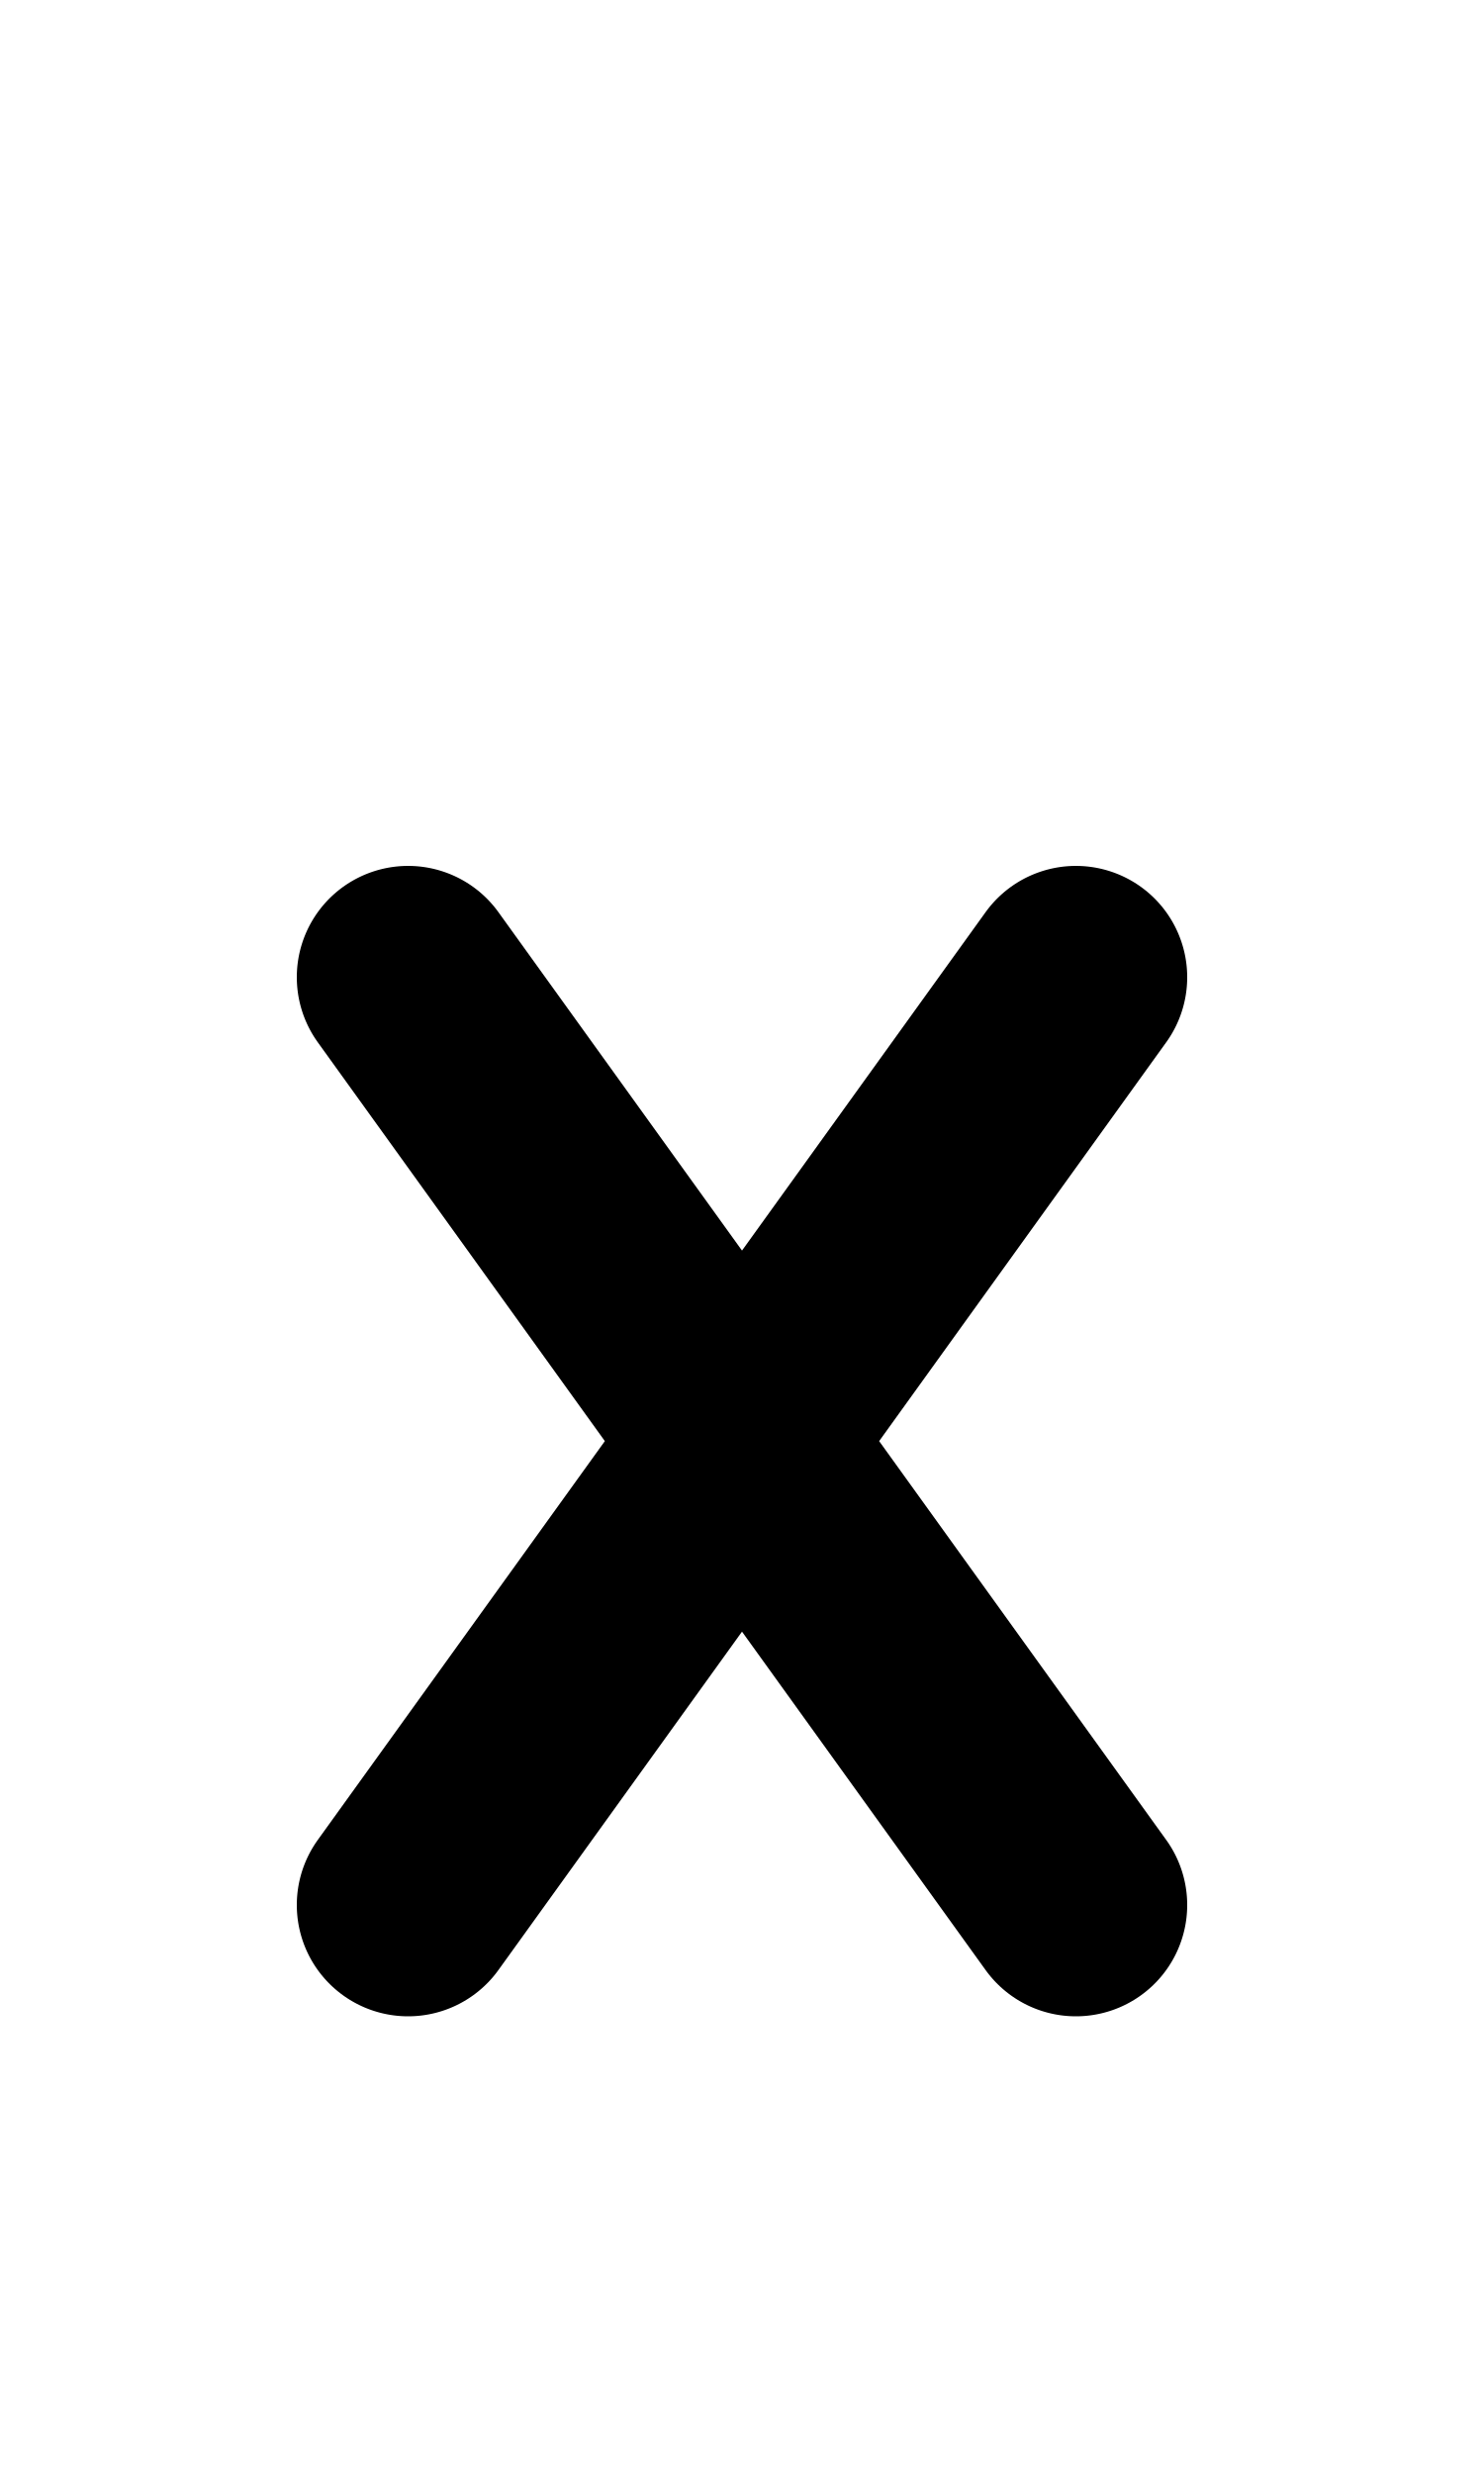
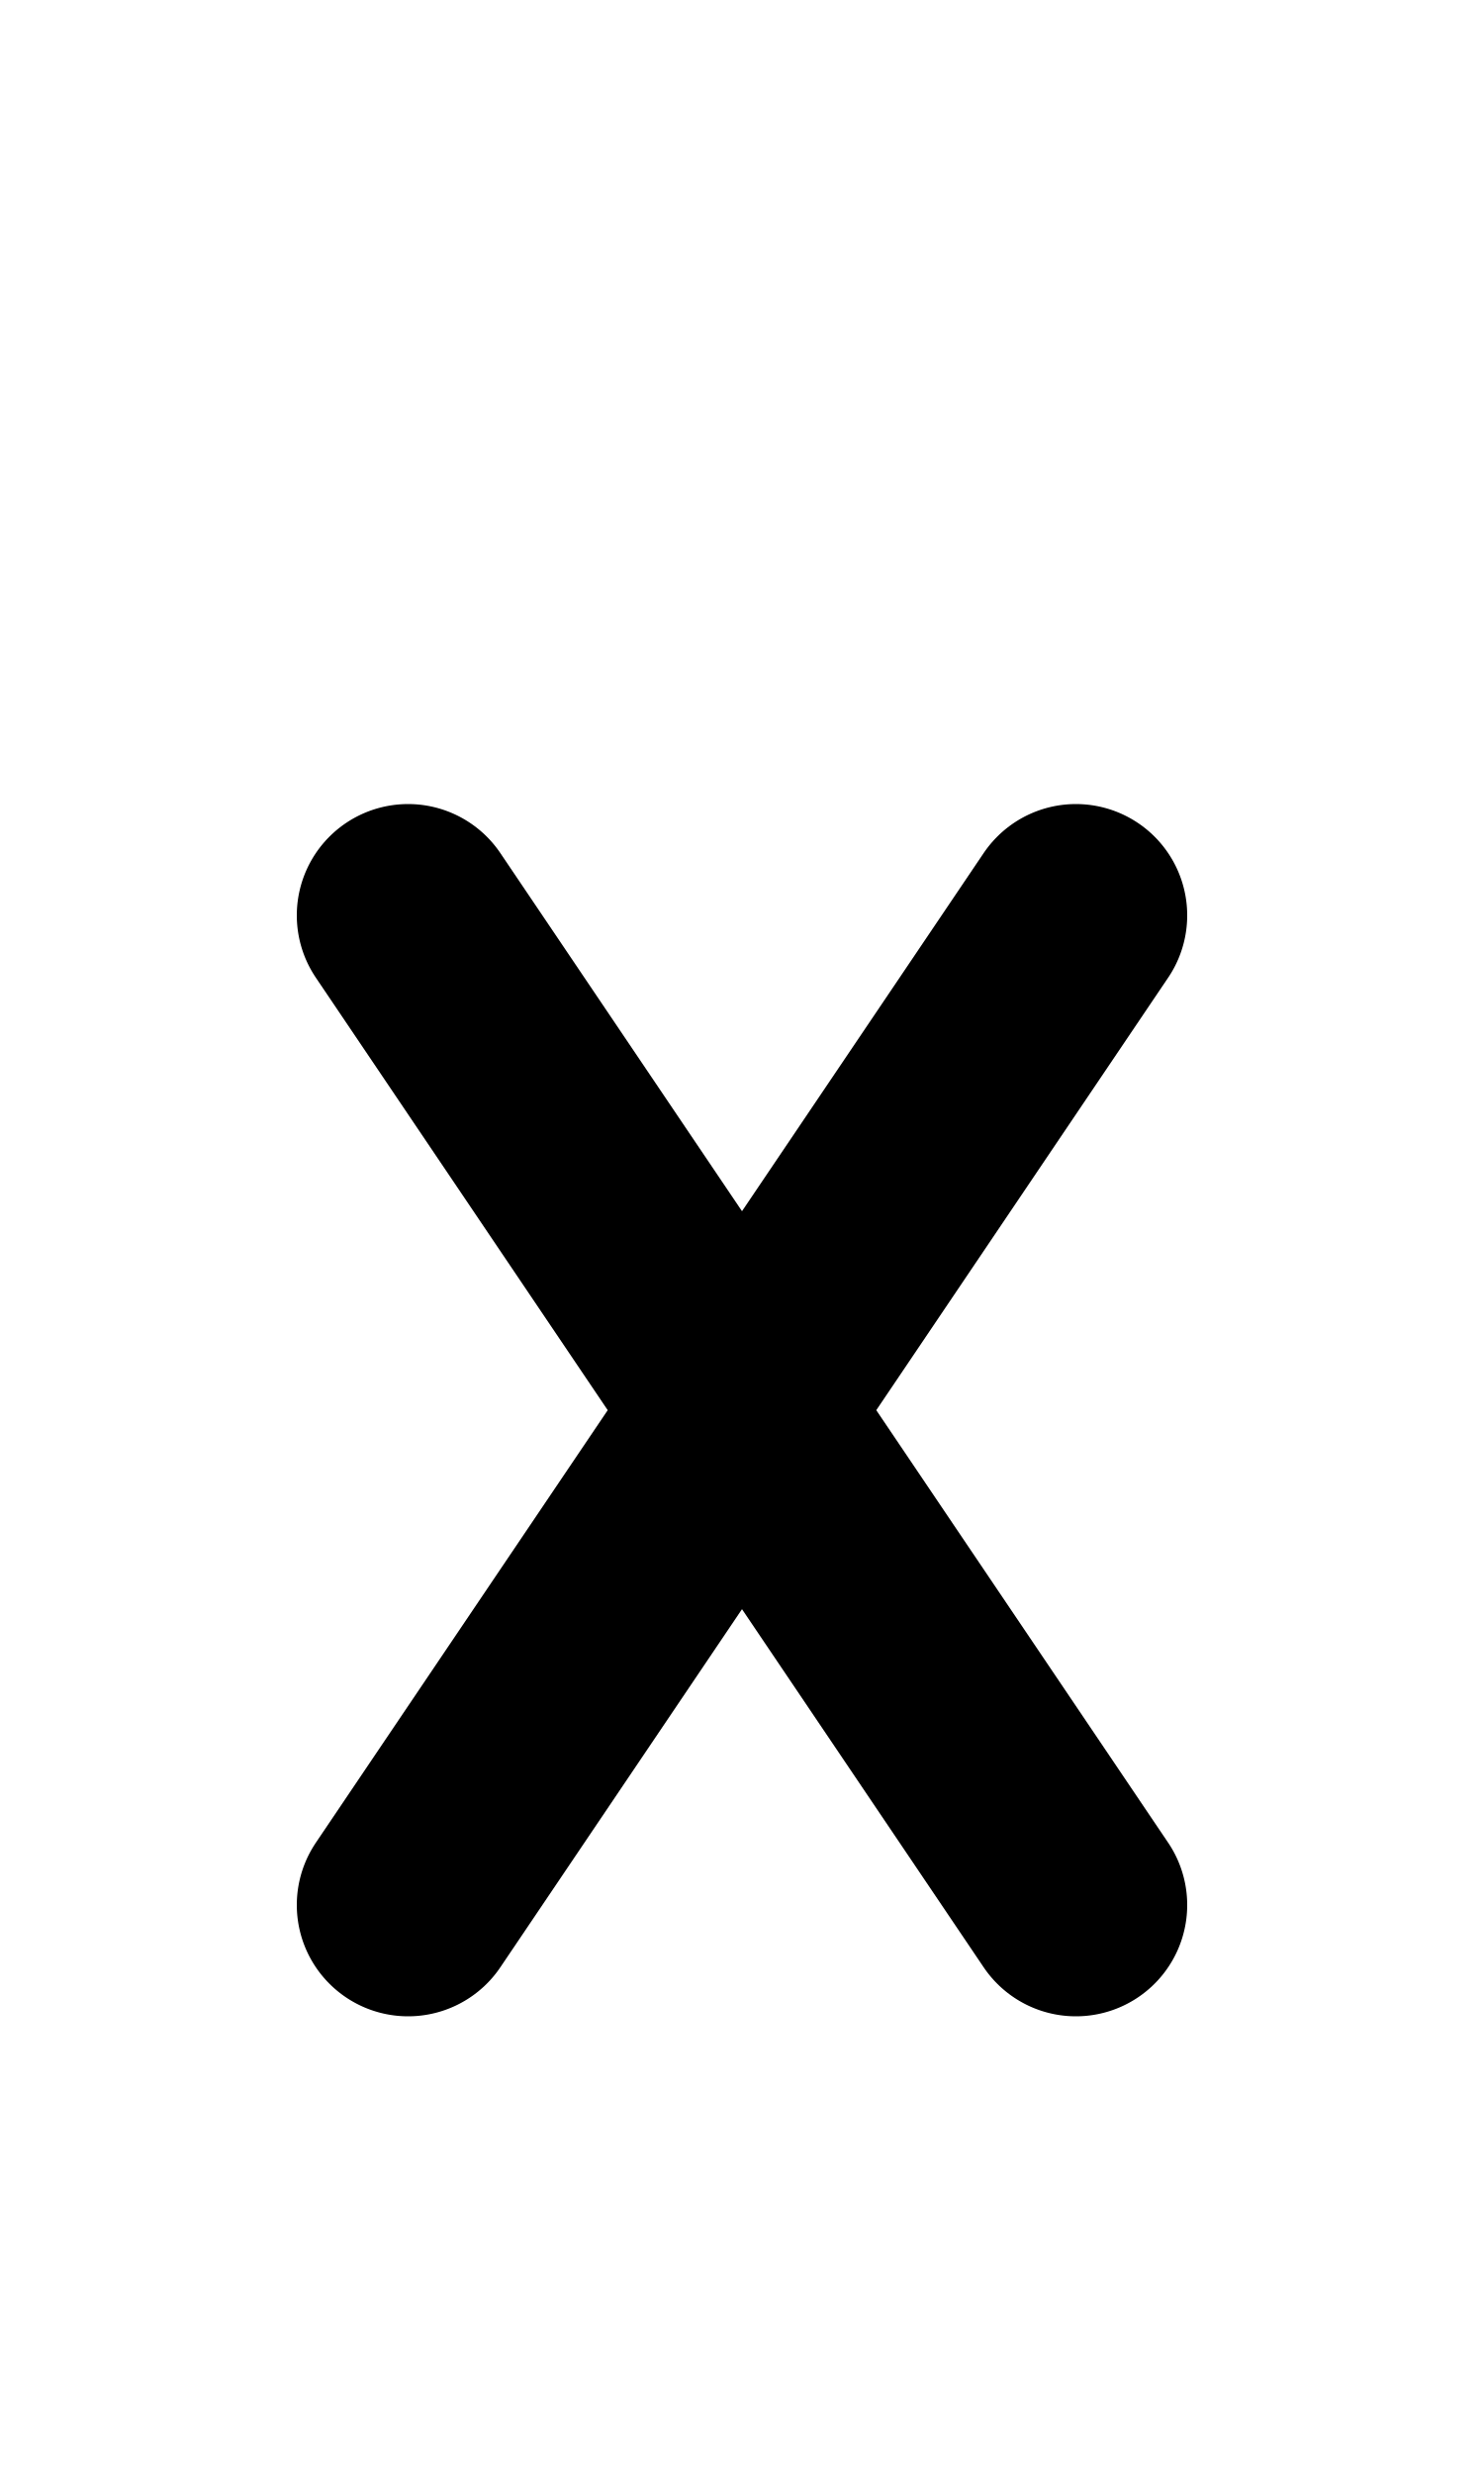
- <svg xmlns="http://www.w3.org/2000/svg" viewBox="0 0 600.000 1000">
-   <path d="M 399.137 797.182 L 399.815 798.054 L 400.514 798.909 L 401.234 799.747 L 401.974 800.566 L 402.734 801.368 L 403.514 802.150 L 404.312 802.913 L 405.129 803.656 L 405.964 804.379 L 406.817 805.081 L 407.686 805.762 L 408.572 806.422 L 409.474 807.060 L 410.391 807.675 L 411.323 808.267 L 412.269 808.837 L 413.229 809.383 L 414.202 809.906 L 415.188 810.404 L 416.185 810.878 L 417.194 811.327 L 418.214 811.752 L 419.244 812.151 L 420.283 812.525 L 421.331 812.874 L 422.387 813.196 L 423.451 813.493 L 424.522 813.763 L 425.599 814.007 L 426.682 814.225 L 427.770 814.415 L 428.862 814.579 L 429.958 814.717 L 431.057 814.827 L 432.158 814.910 L 433.261 814.966 L 434.365 814.996 L 435.469 814.998 L 436.574 814.972 L 437.677 814.920 L 438.778 814.841 L 439.878 814.735 L 440.974 814.602 L 442.067 814.442 L 443.155 814.255 L 444.239 814.041 L 445.317 813.801 L 446.389 813.535 L 447.454 813.242 L 448.511 812.924 L 449.561 812.579 L 450.601 812.209 L 451.632 811.813 L 452.653 811.393 L 453.664 810.947 L 454.663 810.477 L 455.651 809.982 L 456.626 809.463 L 457.588 808.920 L 458.536 808.354 L 459.470 807.765 L 460.390 807.153 L 461.294 806.519 L 462.182 805.863 L 463.054 805.185 L 463.909 804.486 L 464.747 803.766 L 465.566 803.026 L 466.368 802.266 L 467.150 801.486 L 467.913 800.688 L 468.656 799.871 L 469.379 799.036 L 470.081 798.183 L 470.762 797.314 L 471.422 796.428 L 472.060 795.526 L 472.675 794.609 L 473.267 793.677 L 473.837 792.731 L 474.383 791.771 L 474.906 790.798 L 475.404 789.812 L 475.878 788.815 L 476.327 787.806 L 476.752 786.786 L 477.151 785.756 L 477.525 784.717 L 477.874 783.669 L 478.196 782.613 L 478.493 781.549 L 478.763 780.478 L 479.007 779.401 L 479.225 778.318 L 479.415 777.230 L 479.579 776.138 L 479.717 775.042 L 479.827 773.943 L 479.910 772.842 L 479.966 771.739 L 479.996 770.635 L 479.998 769.531 L 479.972 768.426 L 479.920 767.323 L 479.841 766.222 L 479.735 765.122 L 479.602 764.026 L 479.442 762.933 L 479.255 761.845 L 479.041 760.761 L 478.801 759.683 L 478.535 758.611 L 478.242 757.546 L 477.924 756.489 L 477.579 755.439 L 477.209 754.399 L 476.813 753.368 L 476.393 752.347 L 475.947 751.336 L 475.477 750.337 L 474.982 749.349 L 474.463 748.374 L 473.920 747.412 L 473.354 746.464 L 472.765 745.530 L 472.153 744.610 L 471.519 743.706 L 355.451 582.500 L 471.519 421.294 L 472.153 420.390 L 472.765 419.470 L 473.354 418.536 L 473.920 417.588 L 474.463 416.626 L 474.982 415.651 L 475.477 414.663 L 475.947 413.664 L 476.393 412.653 L 476.813 411.632 L 477.209 410.601 L 477.579 409.561 L 477.924 408.511 L 478.242 407.454 L 478.535 406.389 L 478.801 405.317 L 479.041 404.239 L 479.255 403.155 L 479.442 402.067 L 479.602 400.974 L 479.735 399.878 L 479.841 398.778 L 479.920 397.677 L 479.972 396.574 L 479.998 395.469 L 479.996 394.365 L 479.966 393.261 L 479.910 392.158 L 479.827 391.057 L 479.717 389.958 L 479.579 388.862 L 479.415 387.770 L 479.225 386.682 L 479.007 385.599 L 478.763 384.522 L 478.493 383.451 L 478.196 382.387 L 477.874 381.331 L 477.525 380.283 L 477.151 379.244 L 476.752 378.214 L 476.327 377.194 L 475.878 376.185 L 475.404 375.188 L 474.906 374.202 L 474.383 373.229 L 473.837 372.269 L 473.267 371.323 L 472.675 370.391 L 472.060 369.474 L 471.422 368.572 L 470.762 367.686 L 470.081 366.817 L 469.379 365.964 L 468.656 365.129 L 467.913 364.312 L 467.150 363.514 L 466.368 362.734 L 465.566 361.974 L 464.747 361.234 L 463.909 360.514 L 463.054 359.815 L 462.182 359.137 L 461.294 358.481 L 460.390 357.847 L 459.470 357.235 L 458.536 356.646 L 457.588 356.080 L 456.626 355.537 L 455.651 355.018 L 454.663 354.523 L 453.664 354.053 L 452.653 353.607 L 451.632 353.187 L 450.601 352.791 L 449.561 352.421 L 448.511 352.076 L 447.454 351.758 L 446.389 351.465 L 445.317 351.199 L 444.239 350.959 L 443.155 350.745 L 442.067 350.558 L 440.974 350.398 L 439.878 350.265 L 438.778 350.159 L 437.677 350.080 L 436.574 350.028 L 435.469 350.002 L 434.365 350.004 L 433.261 350.034 L 432.158 350.090 L 431.057 350.173 L 429.958 350.283 L 428.862 350.421 L 427.770 350.585 L 426.682 350.775 L 425.599 350.993 L 424.522 351.237 L 423.451 351.507 L 422.387 351.804 L 421.331 352.126 L 420.283 352.475 L 419.244 352.849 L 418.214 353.248 L 417.194 353.673 L 416.185 354.122 L 415.188 354.596 L 414.202 355.094 L 413.229 355.617 L 412.269 356.163 L 411.323 356.733 L 410.391 357.325 L 409.474 357.940 L 408.572 358.578 L 407.686 359.238 L 406.817 359.919 L 405.964 360.621 L 405.129 361.344 L 404.312 362.087 L 403.514 362.850 L 402.734 363.632 L 401.974 364.434 L 401.234 365.253 L 400.514 366.091 L 399.815 366.946 L 399.137 367.818 L 398.481 368.706 L 300.000 505.485 L 201.519 368.706 L 200.863 367.818 L 200.185 366.946 L 199.486 366.091 L 198.766 365.253 L 198.026 364.434 L 197.266 363.632 L 196.486 362.850 L 195.688 362.087 L 194.871 361.344 L 194.036 360.621 L 193.183 359.919 L 192.314 359.238 L 191.428 358.578 L 190.526 357.940 L 189.609 357.325 L 188.677 356.733 L 187.731 356.163 L 186.771 355.617 L 185.798 355.094 L 184.812 354.596 L 183.815 354.122 L 182.806 353.673 L 181.786 353.248 L 180.756 352.849 L 179.717 352.475 L 178.669 352.126 L 177.613 351.804 L 176.549 351.507 L 175.478 351.237 L 174.401 350.993 L 173.318 350.775 L 172.230 350.585 L 171.138 350.421 L 170.042 350.283 L 168.943 350.173 L 167.842 350.090 L 166.739 350.034 L 165.635 350.004 L 164.531 350.002 L 163.426 350.028 L 162.323 350.080 L 161.222 350.159 L 160.122 350.265 L 159.026 350.398 L 157.933 350.558 L 156.845 350.745 L 155.761 350.959 L 154.683 351.199 L 153.611 351.465 L 152.546 351.758 L 151.489 352.076 L 150.439 352.421 L 149.399 352.791 L 148.368 353.187 L 147.347 353.607 L 146.336 354.053 L 145.337 354.523 L 144.349 355.018 L 143.374 355.537 L 142.412 356.080 L 141.464 356.646 L 140.530 357.235 L 139.610 357.847 L 138.706 358.481 L 137.818 359.137 L 136.946 359.815 L 136.091 360.514 L 135.253 361.234 L 134.434 361.974 L 133.632 362.734 L 132.850 363.514 L 132.087 364.312 L 131.344 365.129 L 130.621 365.964 L 129.919 366.817 L 129.238 367.686 L 128.578 368.572 L 127.940 369.474 L 127.325 370.391 L 126.733 371.323 L 126.163 372.269 L 125.617 373.229 L 125.094 374.202 L 124.596 375.188 L 124.122 376.185 L 123.673 377.194 L 123.248 378.214 L 122.849 379.244 L 122.475 380.283 L 122.126 381.331 L 121.804 382.387 L 121.507 383.451 L 121.237 384.522 L 120.993 385.599 L 120.775 386.682 L 120.585 387.770 L 120.421 388.862 L 120.283 389.958 L 120.173 391.057 L 120.090 392.158 L 120.034 393.261 L 120.004 394.365 L 120.002 395.469 L 120.028 396.574 L 120.080 397.677 L 120.159 398.778 L 120.265 399.878 L 120.398 400.974 L 120.558 402.067 L 120.745 403.155 L 120.959 404.239 L 121.199 405.317 L 121.465 406.389 L 121.758 407.454 L 122.076 408.511 L 122.421 409.561 L 122.791 410.601 L 123.187 411.632 L 123.607 412.653 L 124.053 413.664 L 124.523 414.663 L 125.018 415.651 L 125.537 416.626 L 126.080 417.588 L 126.646 418.536 L 127.235 419.470 L 127.847 420.390 L 128.481 421.294 L 244.549 582.500 L 128.481 743.706 L 127.847 744.610 L 127.235 745.530 L 126.646 746.464 L 126.080 747.412 L 125.537 748.374 L 125.018 749.349 L 124.523 750.337 L 124.053 751.336 L 123.607 752.347 L 123.187 753.368 L 122.791 754.399 L 122.421 755.439 L 122.076 756.489 L 121.758 757.546 L 121.465 758.611 L 121.199 759.683 L 120.959 760.761 L 120.745 761.845 L 120.558 762.933 L 120.398 764.026 L 120.265 765.122 L 120.159 766.222 L 120.080 767.323 L 120.028 768.426 L 120.002 769.531 L 120.004 770.635 L 120.034 771.739 L 120.090 772.842 L 120.173 773.943 L 120.283 775.042 L 120.421 776.138 L 120.585 777.230 L 120.775 778.318 L 120.993 779.401 L 121.237 780.478 L 121.507 781.549 L 121.804 782.613 L 122.126 783.669 L 122.475 784.717 L 122.849 785.756 L 123.248 786.786 L 123.673 787.806 L 124.122 788.815 L 124.596 789.812 L 125.094 790.798 L 125.617 791.771 L 126.163 792.731 L 126.733 793.677 L 127.325 794.609 L 127.940 795.526 L 128.578 796.428 L 129.238 797.314 L 129.919 798.183 L 130.621 799.036 L 131.344 799.871 L 132.087 800.688 L 132.850 801.486 L 133.632 802.266 L 134.434 803.026 L 135.253 803.766 L 136.091 804.486 L 136.946 805.185 L 137.818 805.863 L 138.706 806.519 L 139.610 807.153 L 140.530 807.765 L 141.464 808.354 L 142.412 808.920 L 143.374 809.463 L 144.349 809.982 L 145.337 810.477 L 146.336 810.947 L 147.347 811.393 L 148.368 811.813 L 149.399 812.209 L 150.439 812.579 L 151.489 812.924 L 152.546 813.242 L 153.611 813.535 L 154.683 813.801 L 155.761 814.041 L 156.845 814.255 L 157.933 814.442 L 159.026 814.602 L 160.122 814.735 L 161.222 814.841 L 162.323 814.920 L 163.426 814.972 L 164.531 814.998 L 165.635 814.996 L 166.739 814.966 L 167.842 814.910 L 168.943 814.827 L 170.042 814.717 L 171.138 814.579 L 172.230 814.415 L 173.318 814.225 L 174.401 814.007 L 175.478 813.763 L 176.549 813.493 L 177.613 813.196 L 178.669 812.874 L 179.717 812.525 L 180.756 812.151 L 181.786 811.752 L 182.806 811.327 L 183.815 810.878 L 184.812 810.404 L 185.798 809.906 L 186.771 809.383 L 187.731 808.837 L 188.677 808.267 L 189.609 807.675 L 190.526 807.060 L 191.428 806.422 L 192.314 805.762 L 193.183 805.081 L 194.036 804.379 L 194.871 803.656 L 195.688 802.913 L 196.486 802.150 L 197.266 801.368 L 198.026 800.566 L 198.766 799.747 L 199.486 798.909 L 200.185 798.054 L 200.863 797.182 L 201.519 796.294 L 300.000 659.515 L 398.481 796.294 L 399.137 797.182 Z" fill="black" fill-rule="evenodd" />
+ <svg xmlns="http://www.w3.org/2000/svg" width="600.000" height="1000" viewBox="0 0 600.000 1000">
+   <path d="M 398.331 796.084 L 398.982 796.976 L 399.655 797.852 L 400.349 798.711 L 401.064 799.553 L 401.800 800.377 L 402.555 801.182 L 403.330 801.969 L 404.124 802.737 L 404.937 803.484 L 405.768 804.212 L 406.616 804.919 L 407.482 805.605 L 408.364 806.270 L 409.262 806.913 L 410.176 807.533 L 411.104 808.131 L 412.047 808.706 L 413.004 809.258 L 413.974 809.786 L 414.957 810.290 L 415.951 810.770 L 416.958 811.225 L 417.975 811.655 L 419.002 812.060 L 420.039 812.440 L 421.085 812.795 L 422.140 813.123 L 423.202 813.426 L 424.271 813.702 L 425.347 813.952 L 426.429 814.176 L 427.515 814.373 L 428.606 814.543 L 429.702 814.687 L 430.800 814.804 L 431.901 814.893 L 433.003 814.956 L 434.107 814.991 L 435.212 815.000 L 436.316 814.981 L 437.419 814.935 L 438.521 814.862 L 439.621 814.762 L 440.718 814.635 L 441.812 814.481 L 442.902 814.301 L 443.986 814.094 L 445.066 813.860 L 446.139 813.600 L 447.206 813.313 L 448.265 813.000 L 449.316 812.662 L 450.359 812.298 L 451.392 811.908 L 452.416 811.493 L 453.429 811.053 L 454.431 810.589 L 455.421 810.100 L 456.399 809.586 L 457.364 809.049 L 458.316 808.489 L 459.253 807.905 L 460.176 807.298 L 461.084 806.669 L 461.976 806.018 L 462.852 805.345 L 463.711 804.651 L 464.553 803.936 L 465.377 803.200 L 466.182 802.445 L 466.969 801.670 L 467.737 800.876 L 468.484 800.063 L 469.212 799.232 L 469.919 798.384 L 470.605 797.518 L 471.270 796.636 L 471.913 795.738 L 472.533 794.824 L 473.131 793.896 L 473.706 792.953 L 474.258 791.996 L 474.786 791.026 L 475.290 790.043 L 475.770 789.049 L 476.225 788.042 L 476.655 787.025 L 477.060 785.998 L 477.440 784.961 L 477.795 783.915 L 478.123 782.860 L 478.426 781.798 L 478.702 780.729 L 478.952 779.653 L 479.176 778.571 L 479.373 777.485 L 479.543 776.394 L 479.687 775.298 L 479.804 774.200 L 479.893 773.099 L 479.956 771.997 L 479.991 770.893 L 480.000 769.788 L 479.981 768.684 L 479.935 767.581 L 479.862 766.479 L 479.762 765.379 L 479.635 764.282 L 479.481 763.188 L 479.301 762.098 L 479.094 761.014 L 478.860 759.934 L 478.600 758.861 L 478.313 757.794 L 478.000 756.735 L 477.662 755.684 L 477.298 754.641 L 476.908 753.608 L 476.493 752.584 L 476.053 751.571 L 475.589 750.569 L 475.100 749.579 L 474.586 748.601 L 474.049 747.636 L 473.489 746.684 L 472.905 745.747 L 472.298 744.824 L 354.292 570.000 L 472.298 395.176 L 472.905 394.253 L 473.489 393.316 L 474.049 392.364 L 474.586 391.399 L 475.100 390.421 L 475.589 389.431 L 476.053 388.429 L 476.493 387.416 L 476.908 386.392 L 477.298 385.359 L 477.662 384.316 L 478.000 383.265 L 478.313 382.206 L 478.600 381.139 L 478.860 380.066 L 479.094 378.986 L 479.301 377.902 L 479.481 376.812 L 479.635 375.718 L 479.762 374.621 L 479.862 373.521 L 479.935 372.419 L 479.981 371.316 L 480.000 370.212 L 479.991 369.107 L 479.956 368.003 L 479.893 366.901 L 479.804 365.800 L 479.687 364.702 L 479.543 363.606 L 479.373 362.515 L 479.176 361.429 L 478.952 360.347 L 478.702 359.271 L 478.426 358.202 L 478.123 357.140 L 477.795 356.085 L 477.440 355.039 L 477.060 354.002 L 476.655 352.975 L 476.225 351.958 L 475.770 350.951 L 475.290 349.957 L 474.786 348.974 L 474.258 348.004 L 473.706 347.047 L 473.131 346.104 L 472.533 345.176 L 471.913 344.262 L 471.270 343.364 L 470.605 342.482 L 469.919 341.616 L 469.212 340.768 L 468.484 339.937 L 467.737 339.124 L 466.969 338.330 L 466.182 337.555 L 465.377 336.800 L 464.553 336.064 L 463.711 335.349 L 462.852 334.655 L 461.976 333.982 L 461.084 333.331 L 460.176 332.702 L 459.253 332.095 L 458.316 331.511 L 457.364 330.951 L 456.399 330.414 L 455.421 329.900 L 454.431 329.411 L 453.429 328.947 L 452.416 328.507 L 451.392 328.092 L 450.359 327.702 L 449.316 327.338 L 448.265 327.000 L 447.206 326.687 L 446.139 326.400 L 445.066 326.140 L 443.986 325.906 L 442.902 325.699 L 441.812 325.519 L 440.718 325.365 L 439.621 325.238 L 438.521 325.138 L 437.419 325.065 L 436.316 325.019 L 435.212 325.000 L 434.107 325.009 L 433.003 325.044 L 431.901 325.107 L 430.800 325.196 L 429.702 325.313 L 428.606 325.457 L 427.515 325.627 L 426.429 325.824 L 425.347 326.048 L 424.271 326.298 L 423.202 326.574 L 422.140 326.877 L 421.085 327.205 L 420.039 327.560 L 419.002 327.940 L 417.975 328.345 L 416.958 328.775 L 415.951 329.230 L 414.957 329.710 L 413.974 330.214 L 413.004 330.742 L 412.047 331.294 L 411.104 331.869 L 410.176 332.467 L 409.262 333.087 L 408.364 333.730 L 407.482 334.395 L 406.616 335.081 L 405.768 335.788 L 404.937 336.516 L 404.124 337.263 L 403.330 338.031 L 402.555 338.818 L 401.800 339.623 L 401.064 340.447 L 400.349 341.289 L 399.655 342.148 L 398.982 343.024 L 398.331 343.916 L 397.702 344.824 L 300.000 489.567 L 202.298 344.824 L 201.669 343.916 L 201.018 343.024 L 200.345 342.148 L 199.651 341.289 L 198.936 340.447 L 198.200 339.623 L 197.445 338.818 L 196.670 338.031 L 195.876 337.263 L 195.063 336.516 L 194.232 335.788 L 193.384 335.081 L 192.518 334.395 L 191.636 333.730 L 190.738 333.087 L 189.824 332.467 L 188.896 331.869 L 187.953 331.294 L 186.996 330.742 L 186.026 330.214 L 185.043 329.710 L 184.049 329.230 L 183.042 328.775 L 182.025 328.345 L 180.998 327.940 L 179.961 327.560 L 178.915 327.205 L 177.860 326.877 L 176.798 326.574 L 175.729 326.298 L 174.653 326.048 L 173.571 325.824 L 172.485 325.627 L 171.394 325.457 L 170.298 325.313 L 169.200 325.196 L 168.099 325.107 L 166.997 325.044 L 165.893 325.009 L 164.788 325.000 L 163.684 325.019 L 162.581 325.065 L 161.479 325.138 L 160.379 325.238 L 159.282 325.365 L 158.188 325.519 L 157.098 325.699 L 156.014 325.906 L 154.934 326.140 L 153.861 326.400 L 152.794 326.687 L 151.735 327.000 L 150.684 327.338 L 149.641 327.702 L 148.608 328.092 L 147.584 328.507 L 146.571 328.947 L 145.569 329.411 L 144.579 329.900 L 143.601 330.414 L 142.636 330.951 L 141.684 331.511 L 140.747 332.095 L 139.824 332.702 L 138.916 333.331 L 138.024 333.982 L 137.148 334.655 L 136.289 335.349 L 135.447 336.064 L 134.623 336.800 L 133.818 337.555 L 133.031 338.330 L 132.263 339.124 L 131.516 339.937 L 130.788 340.768 L 130.081 341.616 L 129.395 342.482 L 128.730 343.364 L 128.087 344.262 L 127.467 345.176 L 126.869 346.104 L 126.294 347.047 L 125.742 348.004 L 125.214 348.974 L 124.710 349.957 L 124.230 350.951 L 123.775 351.958 L 123.345 352.975 L 122.940 354.002 L 122.560 355.039 L 122.205 356.085 L 121.877 357.140 L 121.574 358.202 L 121.298 359.271 L 121.048 360.347 L 120.824 361.429 L 120.627 362.515 L 120.457 363.606 L 120.313 364.702 L 120.196 365.800 L 120.107 366.901 L 120.044 368.003 L 120.009 369.107 L 120.000 370.212 L 120.019 371.316 L 120.065 372.419 L 120.138 373.521 L 120.238 374.621 L 120.365 375.718 L 120.519 376.812 L 120.699 377.902 L 120.906 378.986 L 121.140 380.066 L 121.400 381.139 L 121.687 382.206 L 122.000 383.265 L 122.338 384.316 L 122.702 385.359 L 123.092 386.392 L 123.507 387.416 L 123.947 388.429 L 124.411 389.431 L 124.900 390.421 L 125.414 391.399 L 125.951 392.364 L 126.511 393.316 L 127.095 394.253 L 127.702 395.176 L 245.708 570.000 L 127.702 744.824 L 127.095 745.747 L 126.511 746.684 L 125.951 747.636 L 125.414 748.601 L 124.900 749.579 L 124.411 750.569 L 123.947 751.571 L 123.507 752.584 L 123.092 753.608 L 122.702 754.641 L 122.338 755.684 L 122.000 756.735 L 121.687 757.794 L 121.400 758.861 L 121.140 759.934 L 120.906 761.014 L 120.699 762.098 L 120.519 763.188 L 120.365 764.282 L 120.238 765.379 L 120.138 766.479 L 120.065 767.581 L 120.019 768.684 L 120.000 769.788 L 120.009 770.893 L 120.044 771.997 L 120.107 773.099 L 120.196 774.200 L 120.313 775.298 L 120.457 776.394 L 120.627 777.485 L 120.824 778.571 L 121.048 779.653 L 121.298 780.729 L 121.574 781.798 L 121.877 782.860 L 122.205 783.915 L 122.560 784.961 L 122.940 785.998 L 123.345 787.025 L 123.775 788.042 L 124.230 789.049 L 124.710 790.043 L 125.214 791.026 L 125.742 791.996 L 126.294 792.953 L 126.869 793.896 L 127.467 794.824 L 128.087 795.738 L 128.730 796.636 L 129.395 797.518 L 130.081 798.384 L 130.788 799.232 L 131.516 800.063 L 132.263 800.876 L 133.031 801.670 L 133.818 802.445 L 134.623 803.200 L 135.447 803.936 L 136.289 804.651 L 137.148 805.345 L 138.024 806.018 L 138.916 806.669 L 139.824 807.298 L 140.747 807.905 L 141.684 808.489 L 142.636 809.049 L 143.601 809.586 L 144.579 810.100 L 145.569 810.589 L 146.571 811.053 L 147.584 811.493 L 148.608 811.908 L 149.641 812.298 L 150.684 812.662 L 151.735 813.000 L 152.794 813.313 L 153.861 813.600 L 154.934 813.860 L 156.014 814.094 L 157.098 814.301 L 158.188 814.481 L 159.282 814.635 L 160.379 814.762 L 161.479 814.862 L 162.581 814.935 L 163.684 814.981 L 164.788 815.000 L 165.893 814.991 L 166.997 814.956 L 168.099 814.893 L 169.200 814.804 L 170.298 814.687 L 171.394 814.543 L 172.485 814.373 L 173.571 814.176 L 174.653 813.952 L 175.729 813.702 L 176.798 813.426 L 177.860 813.123 L 178.915 812.795 L 179.961 812.440 L 180.998 812.060 L 182.025 811.655 L 183.042 811.225 L 184.049 810.770 L 185.043 810.290 L 186.026 809.786 L 186.996 809.258 L 187.953 808.706 L 188.896 808.131 L 189.824 807.533 L 190.738 806.913 L 191.636 806.270 L 192.518 805.605 L 193.384 804.919 L 194.232 804.212 L 195.063 803.484 L 195.876 802.737 L 196.670 801.969 L 197.445 801.182 L 198.200 800.377 L 198.936 799.553 L 199.651 798.711 L 200.345 797.852 L 201.018 796.976 L 201.669 796.084 L 202.298 795.176 L 300.000 650.433 L 397.702 795.176 L 398.331 796.084 Z" fill="black" fill-rule="evenodd" />
</svg>
